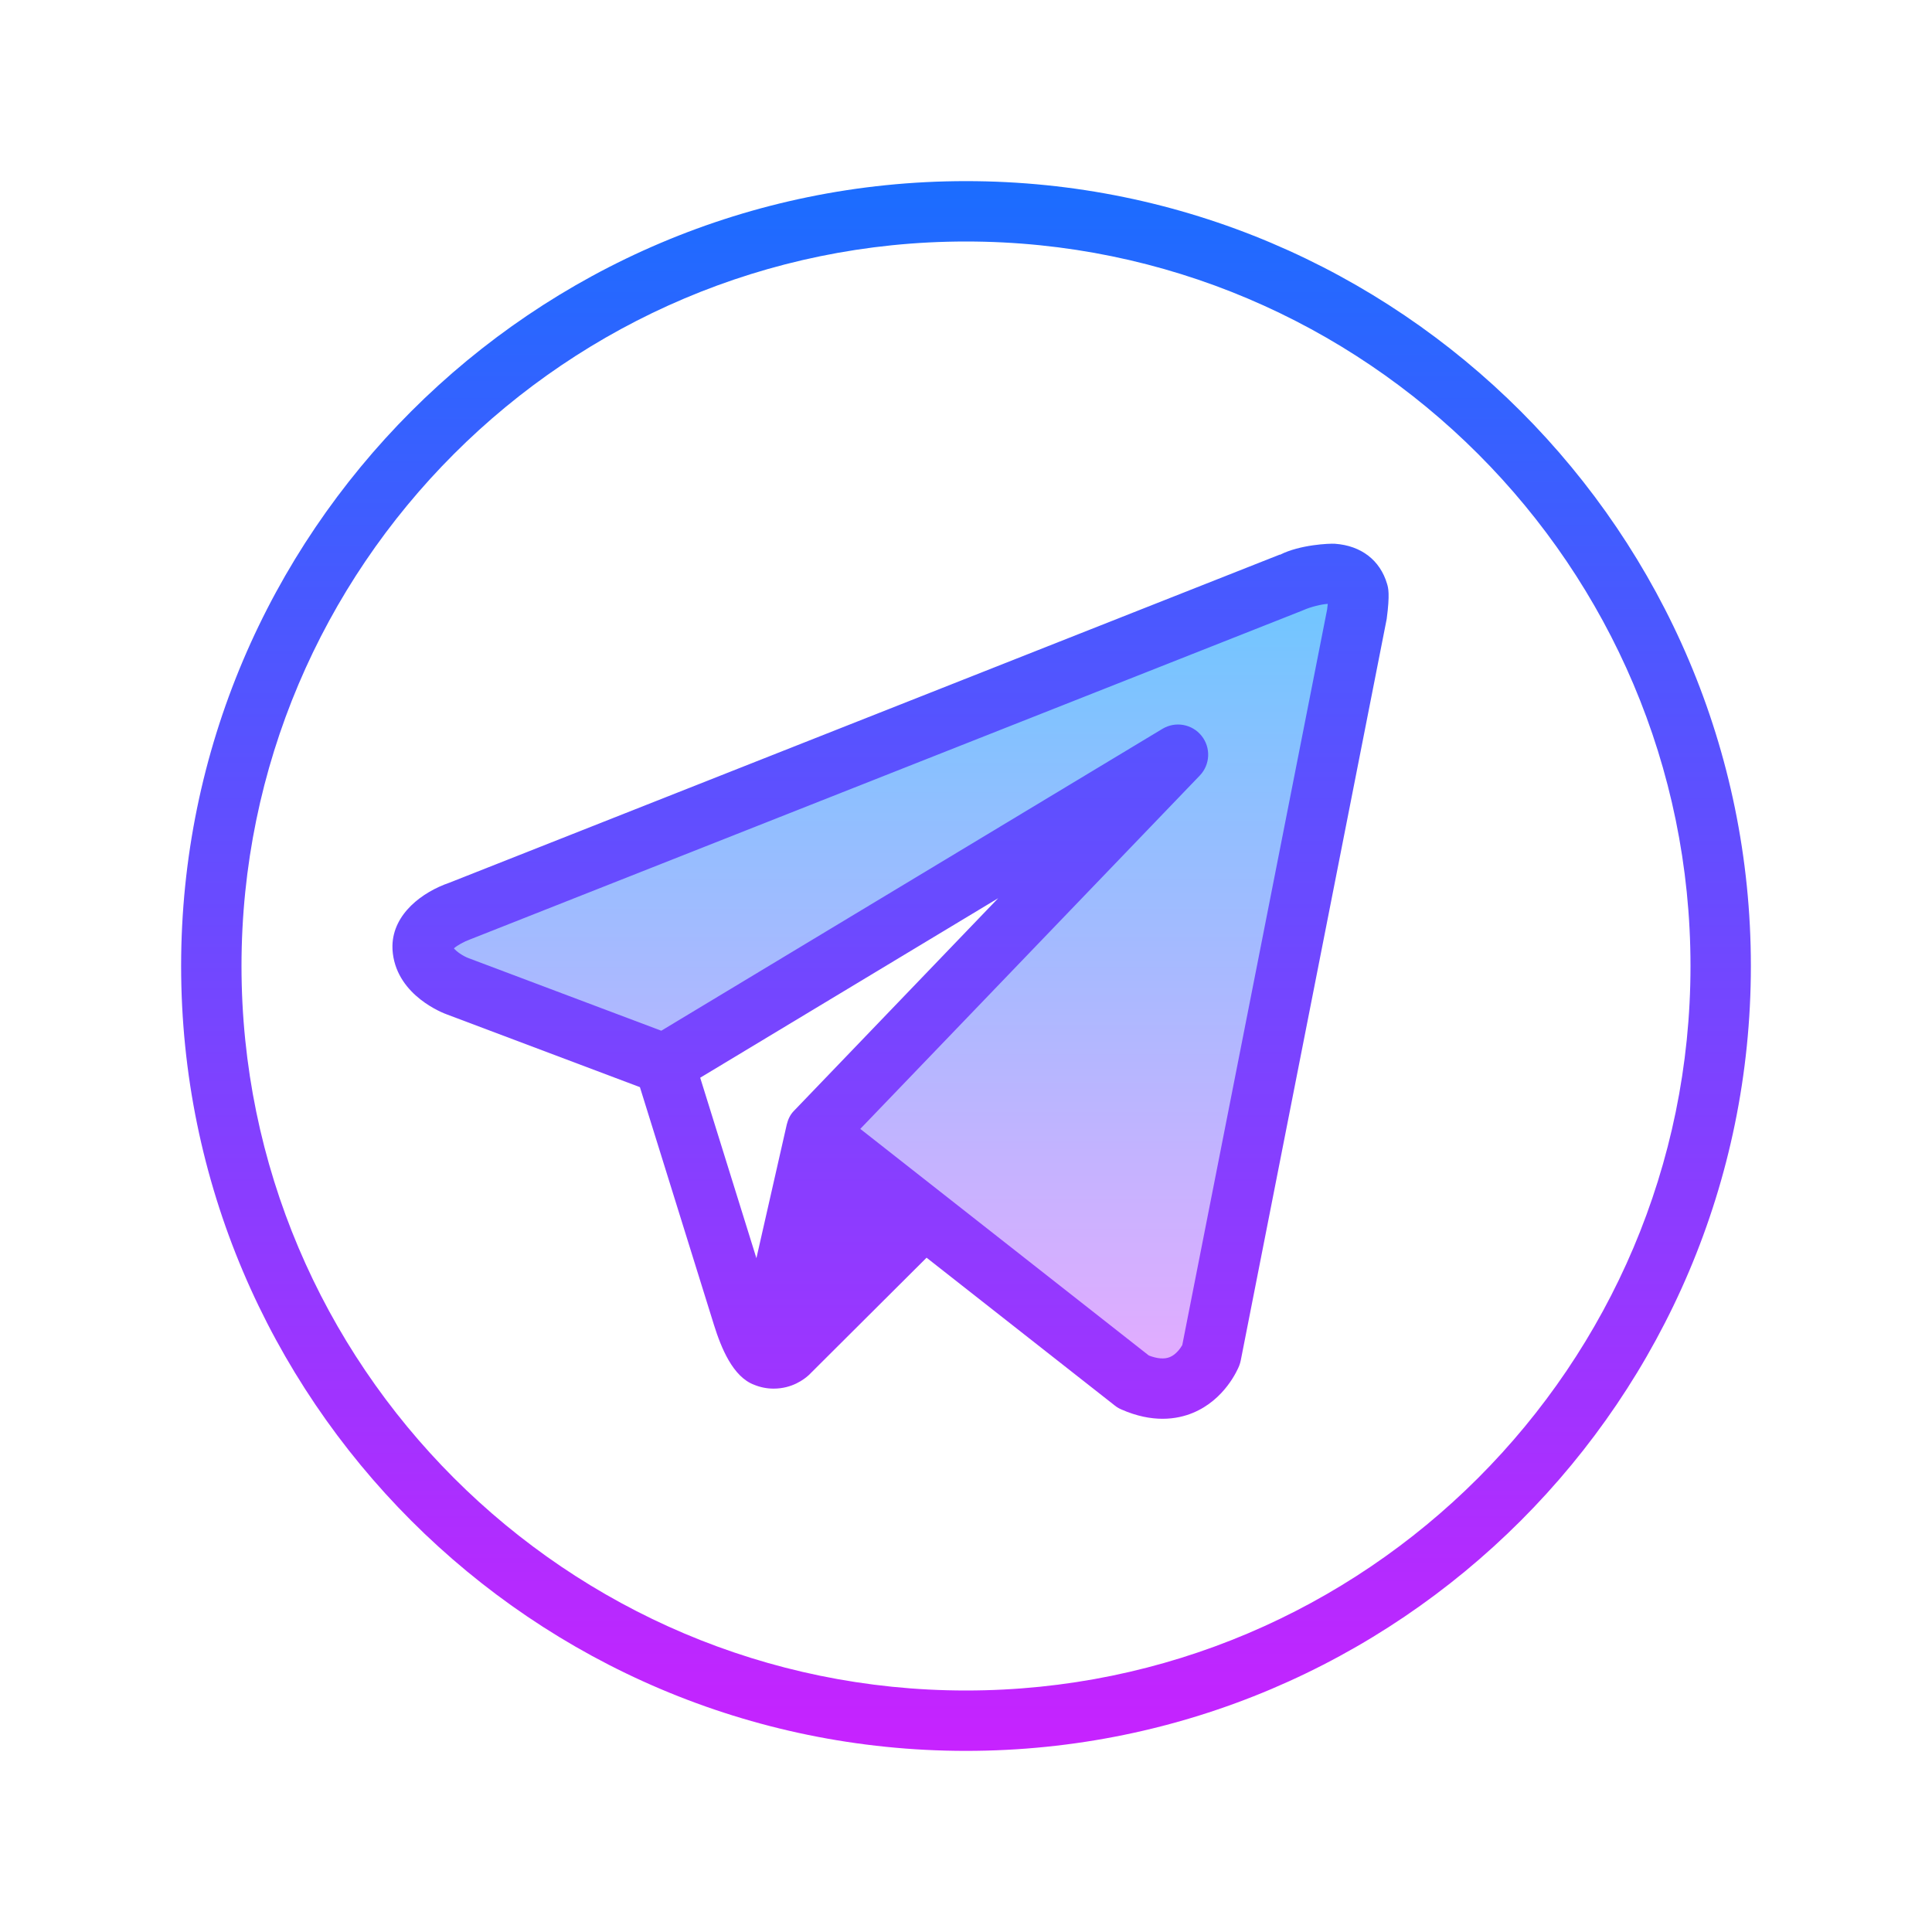
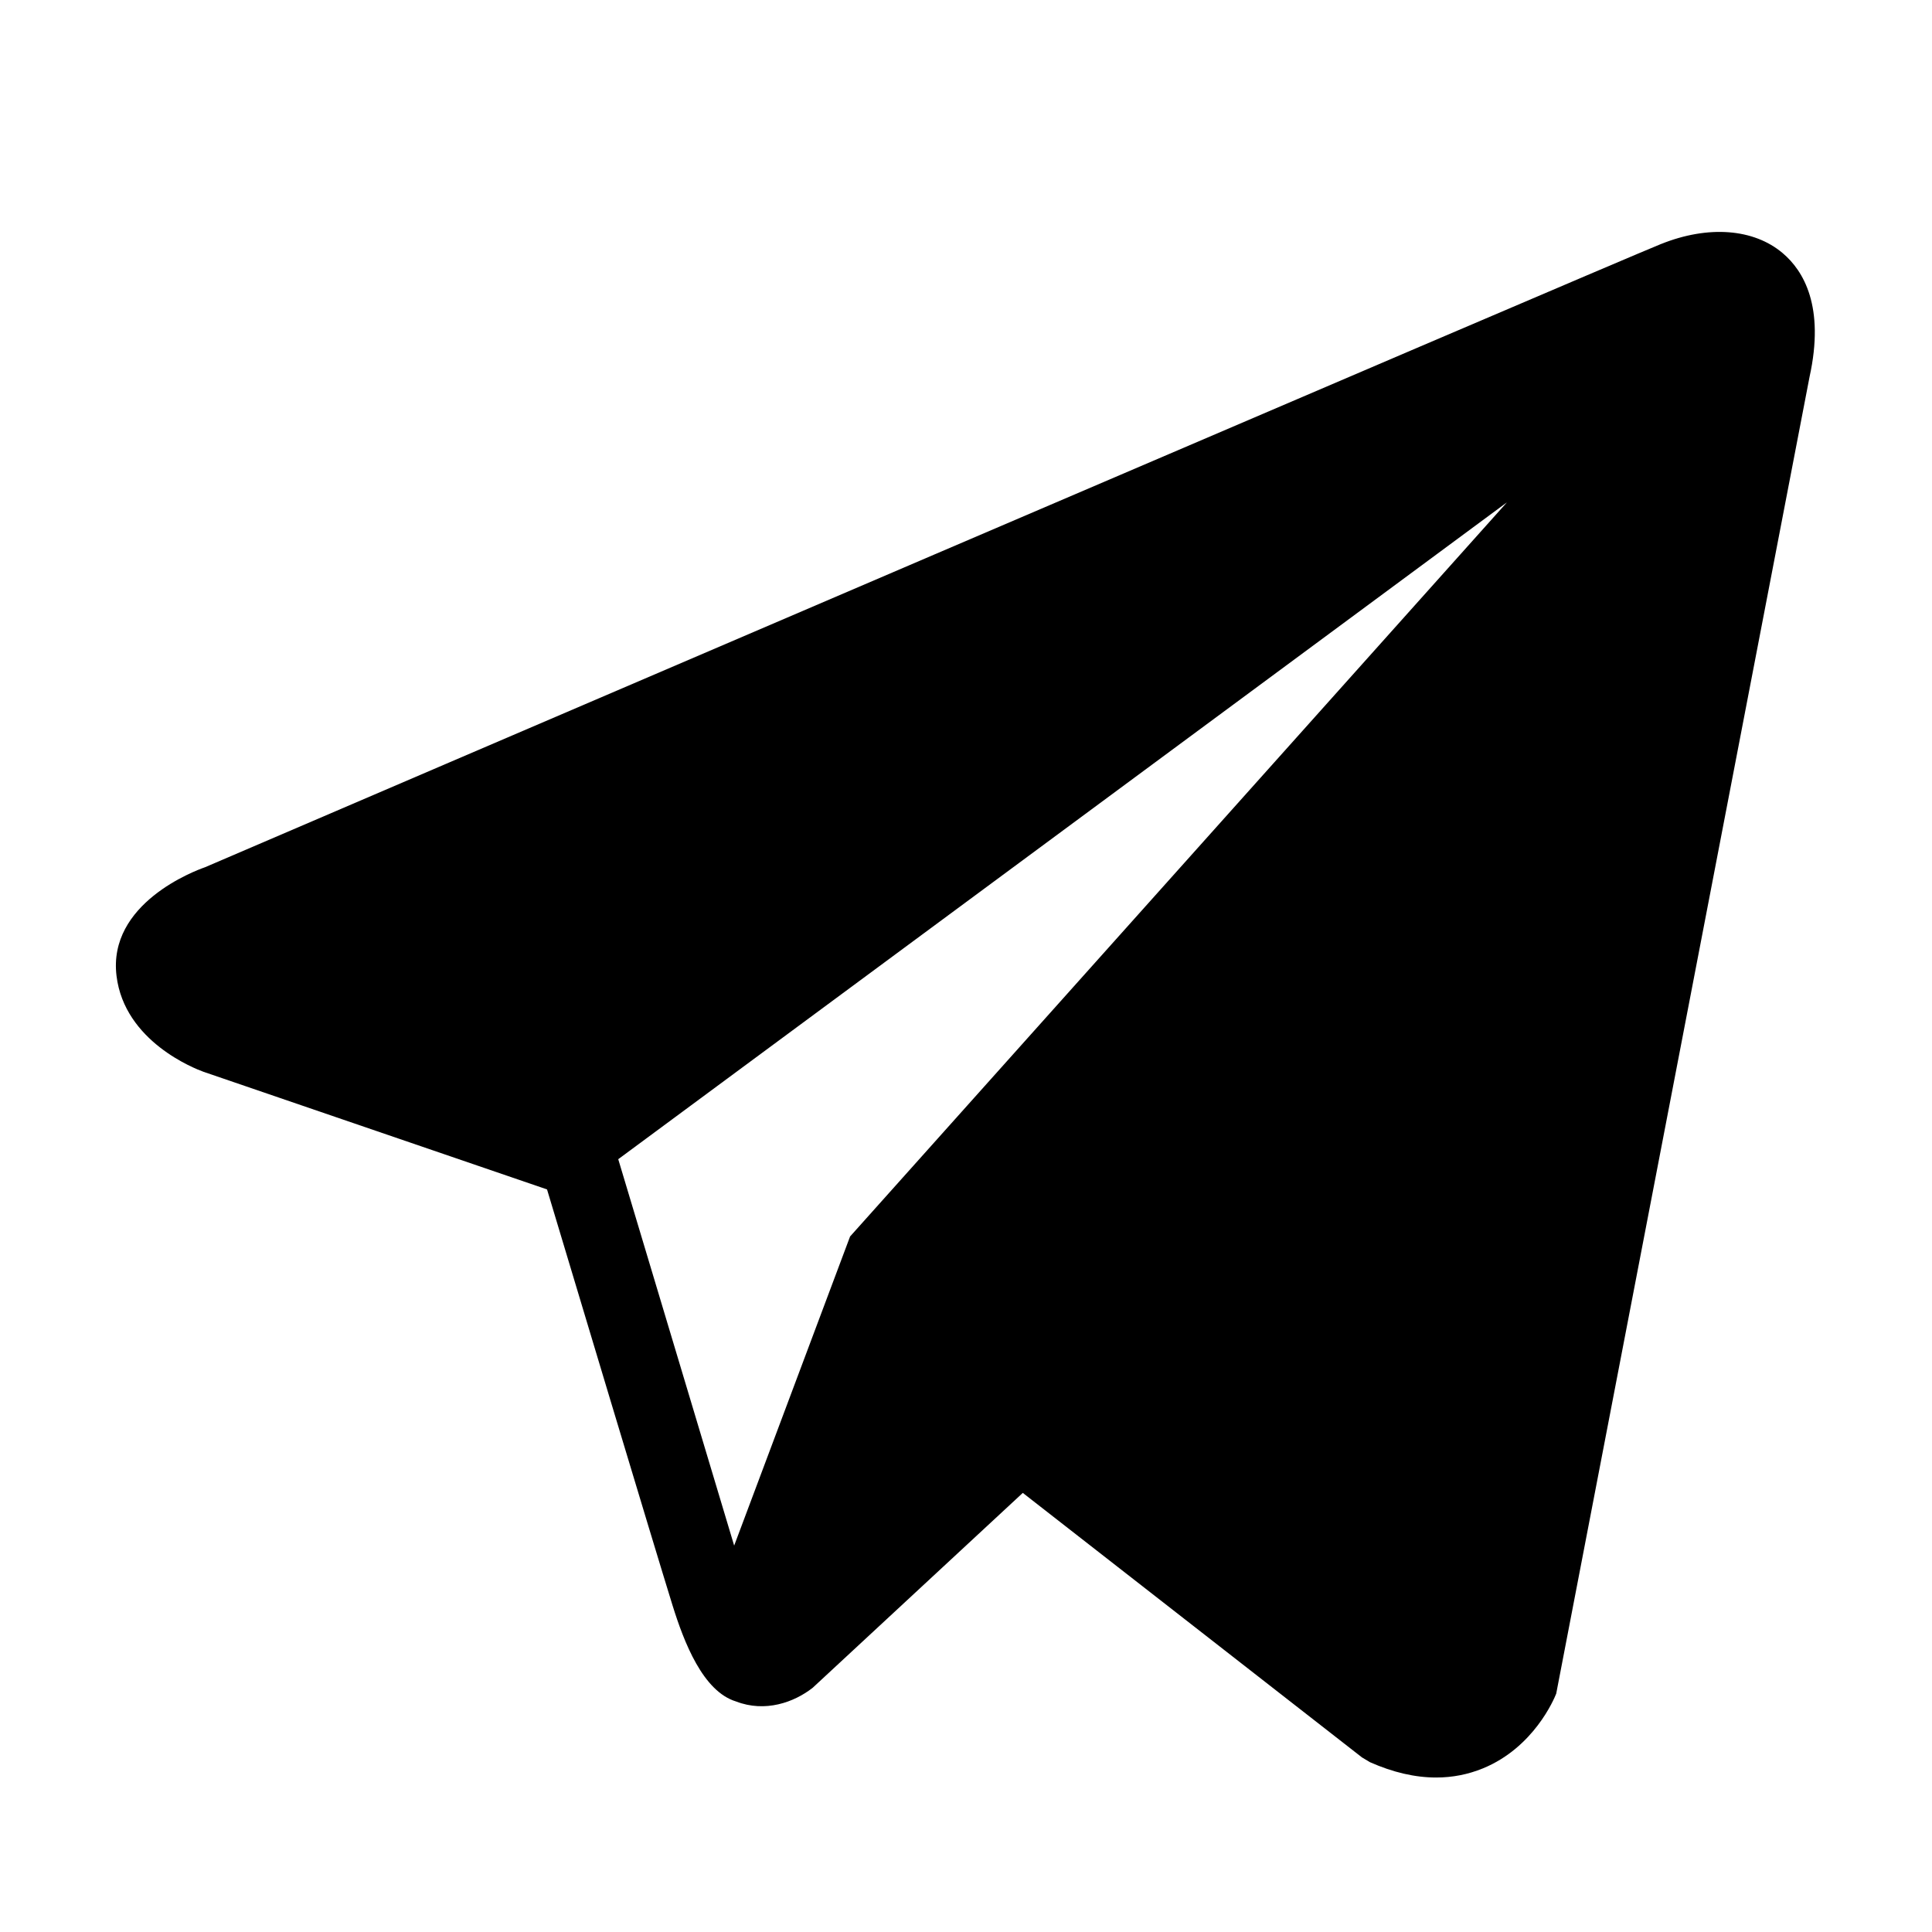
- <svg xmlns="http://www.w3.org/2000/svg" viewBox="0 0 64 64" width="96px" height="96px">
-   <linearGradient id="EEzBmxT86u8E~6vCqQtLma" x1="29.5" x2="29.5" y1="19.006" y2="46" gradientUnits="userSpaceOnUse" spreadMethod="reflect">
-     <stop offset="0" stop-color="#6dc7ff" />
-     <stop offset="1" stop-color="#e6abff" />
-   </linearGradient>
-   <path fill="url(#EEzBmxT86u8E~6vCqQtLma)" d="M22.007,35.25L39.022,25L27.011,37.5l10.535,8.275c1.887,0.83,2.574-0.899,2.574-0.899 l4.825-24.501c0,0,0.082-0.625,0.045-0.75c-0.344-1.168-2.228-0.325-2.227-0.324L15.206,30.188c0,0-1.304,0.449-1.201,1.278 c0.103,0.83,1.167,1.209,1.167,1.209l6.837,2.575" />
-   <linearGradient id="EEzBmxT86u8E~6vCqQtLmb" x1="29.5" x2="29.5" y1="5.833" y2="58.262" gradientUnits="userSpaceOnUse" spreadMethod="reflect">
-     <stop offset="0" stop-color="#1a6dff" />
-     <stop offset="1" stop-color="#c822ff" />
-   </linearGradient>
-   <path fill="url(#EEzBmxT86u8E~6vCqQtLmb)" d="M45.949,19.343c-0.23-0.784-0.859-1.269-1.727-1.33c-0.175-0.013-1.159,0.027-1.823,0.365 l-0.003-0.007L14.881,29.243C13.996,29.547,13.02,30.266,13,31.33c-0.002,0.084,0.003,0.171,0.014,0.26 c0.173,1.4,1.654,1.968,1.807,2.021l6.377,2.402c0.49,1.575,2.108,6.774,2.456,7.886c0.234,0.744,0.62,1.709,1.327,1.973 C25.185,45.956,25.402,46,25.628,46c0.614,0,1.014-0.312,1.163-0.447l3.903-3.89l6.235,4.897c0.065,0.052,0.138,0.096,0.215,0.129 c0.517,0.228,0.976,0.31,1.367,0.31c0.409,0,0.745-0.089,0.998-0.193c1.067-0.438,1.494-1.447,1.54-1.561 c0.022-0.057,0.04-0.116,0.052-0.176l4.835-24.564C46.047,19.669,45.987,19.472,45.949,19.343z M23.195,35.701l9.872-5.947 l-6.775,7.053c-0.12,0.124-0.188,0.279-0.229,0.442c-0.003,0.012-1.006,4.43-1.006,4.43L23.195,35.701z M43.963,20.188l-4.799,24.37 c-0.057,0.098-0.2,0.311-0.413,0.398c-0.179,0.073-0.412,0.055-0.694-0.053l-9.559-7.507l11.245-11.704 c0.348-0.361,0.374-0.925,0.061-1.316c-0.312-0.391-0.867-0.491-1.297-0.232l-16.601,10l-6.389-2.406 c-0.196-0.075-0.398-0.221-0.481-0.323c0.109-0.096,0.329-0.221,0.537-0.296L43.131,20.23c0.017-0.006,0.033-0.014,0.05-0.021 c0.251-0.11,0.59-0.192,0.803-0.205C43.974,20.104,43.963,20.187,43.963,20.188z" />
-   <linearGradient id="EEzBmxT86u8E~6vCqQtLmc" x1="32" x2="32" y1="5.833" y2="58.262" gradientUnits="userSpaceOnUse" spreadMethod="reflect">
-     <stop offset="0" stop-color="#1a6dff" />
-     <stop offset="1" stop-color="#c822ff" />
-   </linearGradient>
-   <path fill="url(#EEzBmxT86u8E~6vCqQtLmc)" d="M32,58C17.663,58,6,46.336,6,32S17.663,6,32,6s26,11.664,26,26S46.337,58,32,58z M32,8 C18.767,8,8,18.767,8,32s10.767,24,24,24s24-10.767,24-24S45.233,8,32,8z" />
+ <svg xmlns="http://www.w3.org/2000/svg" fill="#000000" viewBox="0 0 50 50" width="50px" height="50px">
+   <path d="M46.137,6.552c-0.75-0.636-1.928-0.727-3.146-0.238l-0.002,0C41.708,6.828,6.728,21.832,5.304,22.445 c-0.259,0.09-2.521,0.934-2.288,2.814c0.208,1.695,2.026,2.397,2.248,2.478l8.893,3.045c0.59,1.964,2.765,9.21,3.246,10.758 c0.3,0.965,0.789,2.233,1.646,2.494c0.752,0.29,1.5,0.025,1.984-0.355l5.437-5.043l8.777,6.845l0.209,0.125 c0.596,0.264,1.167,0.396,1.712,0.396c0.421,0,0.825-0.079,1.211-0.237c1.315-0.54,1.841-1.793,1.896-1.935l6.556-34.077 C47.231,7.933,46.675,7.007,46.137,6.552z M22,32l-3,8l-3-10l23-17L22,32z" />
</svg>
